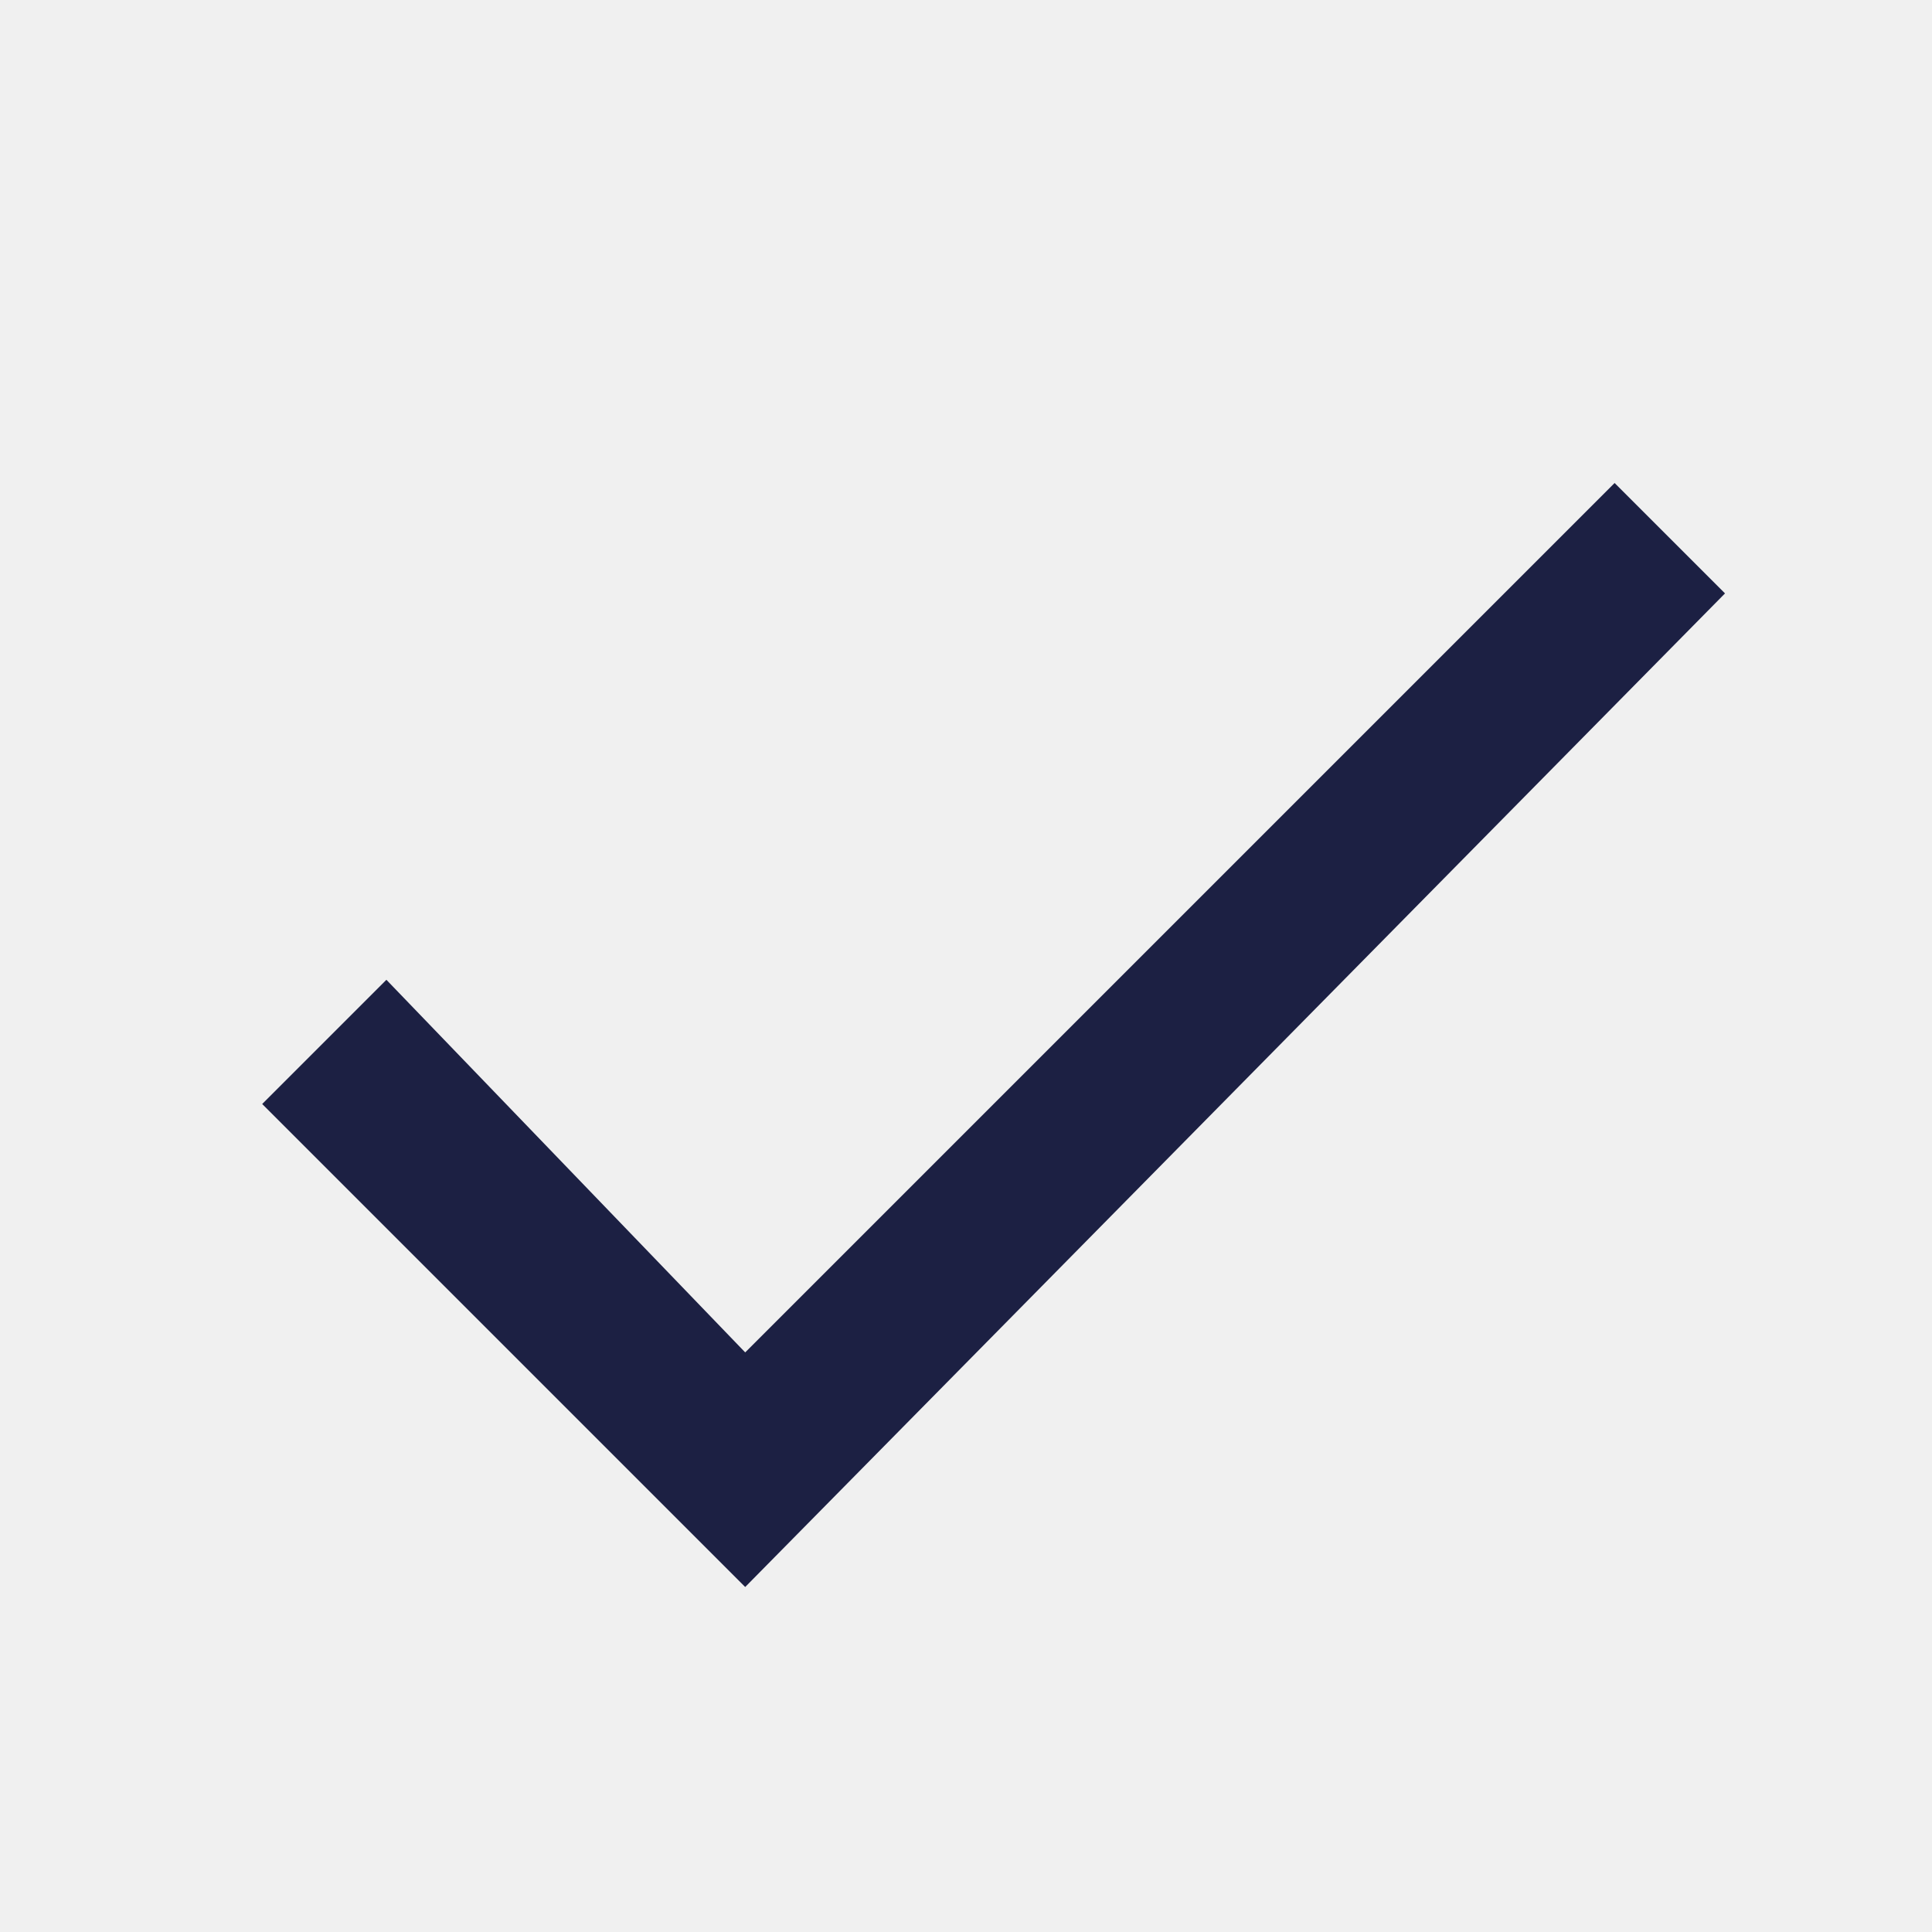
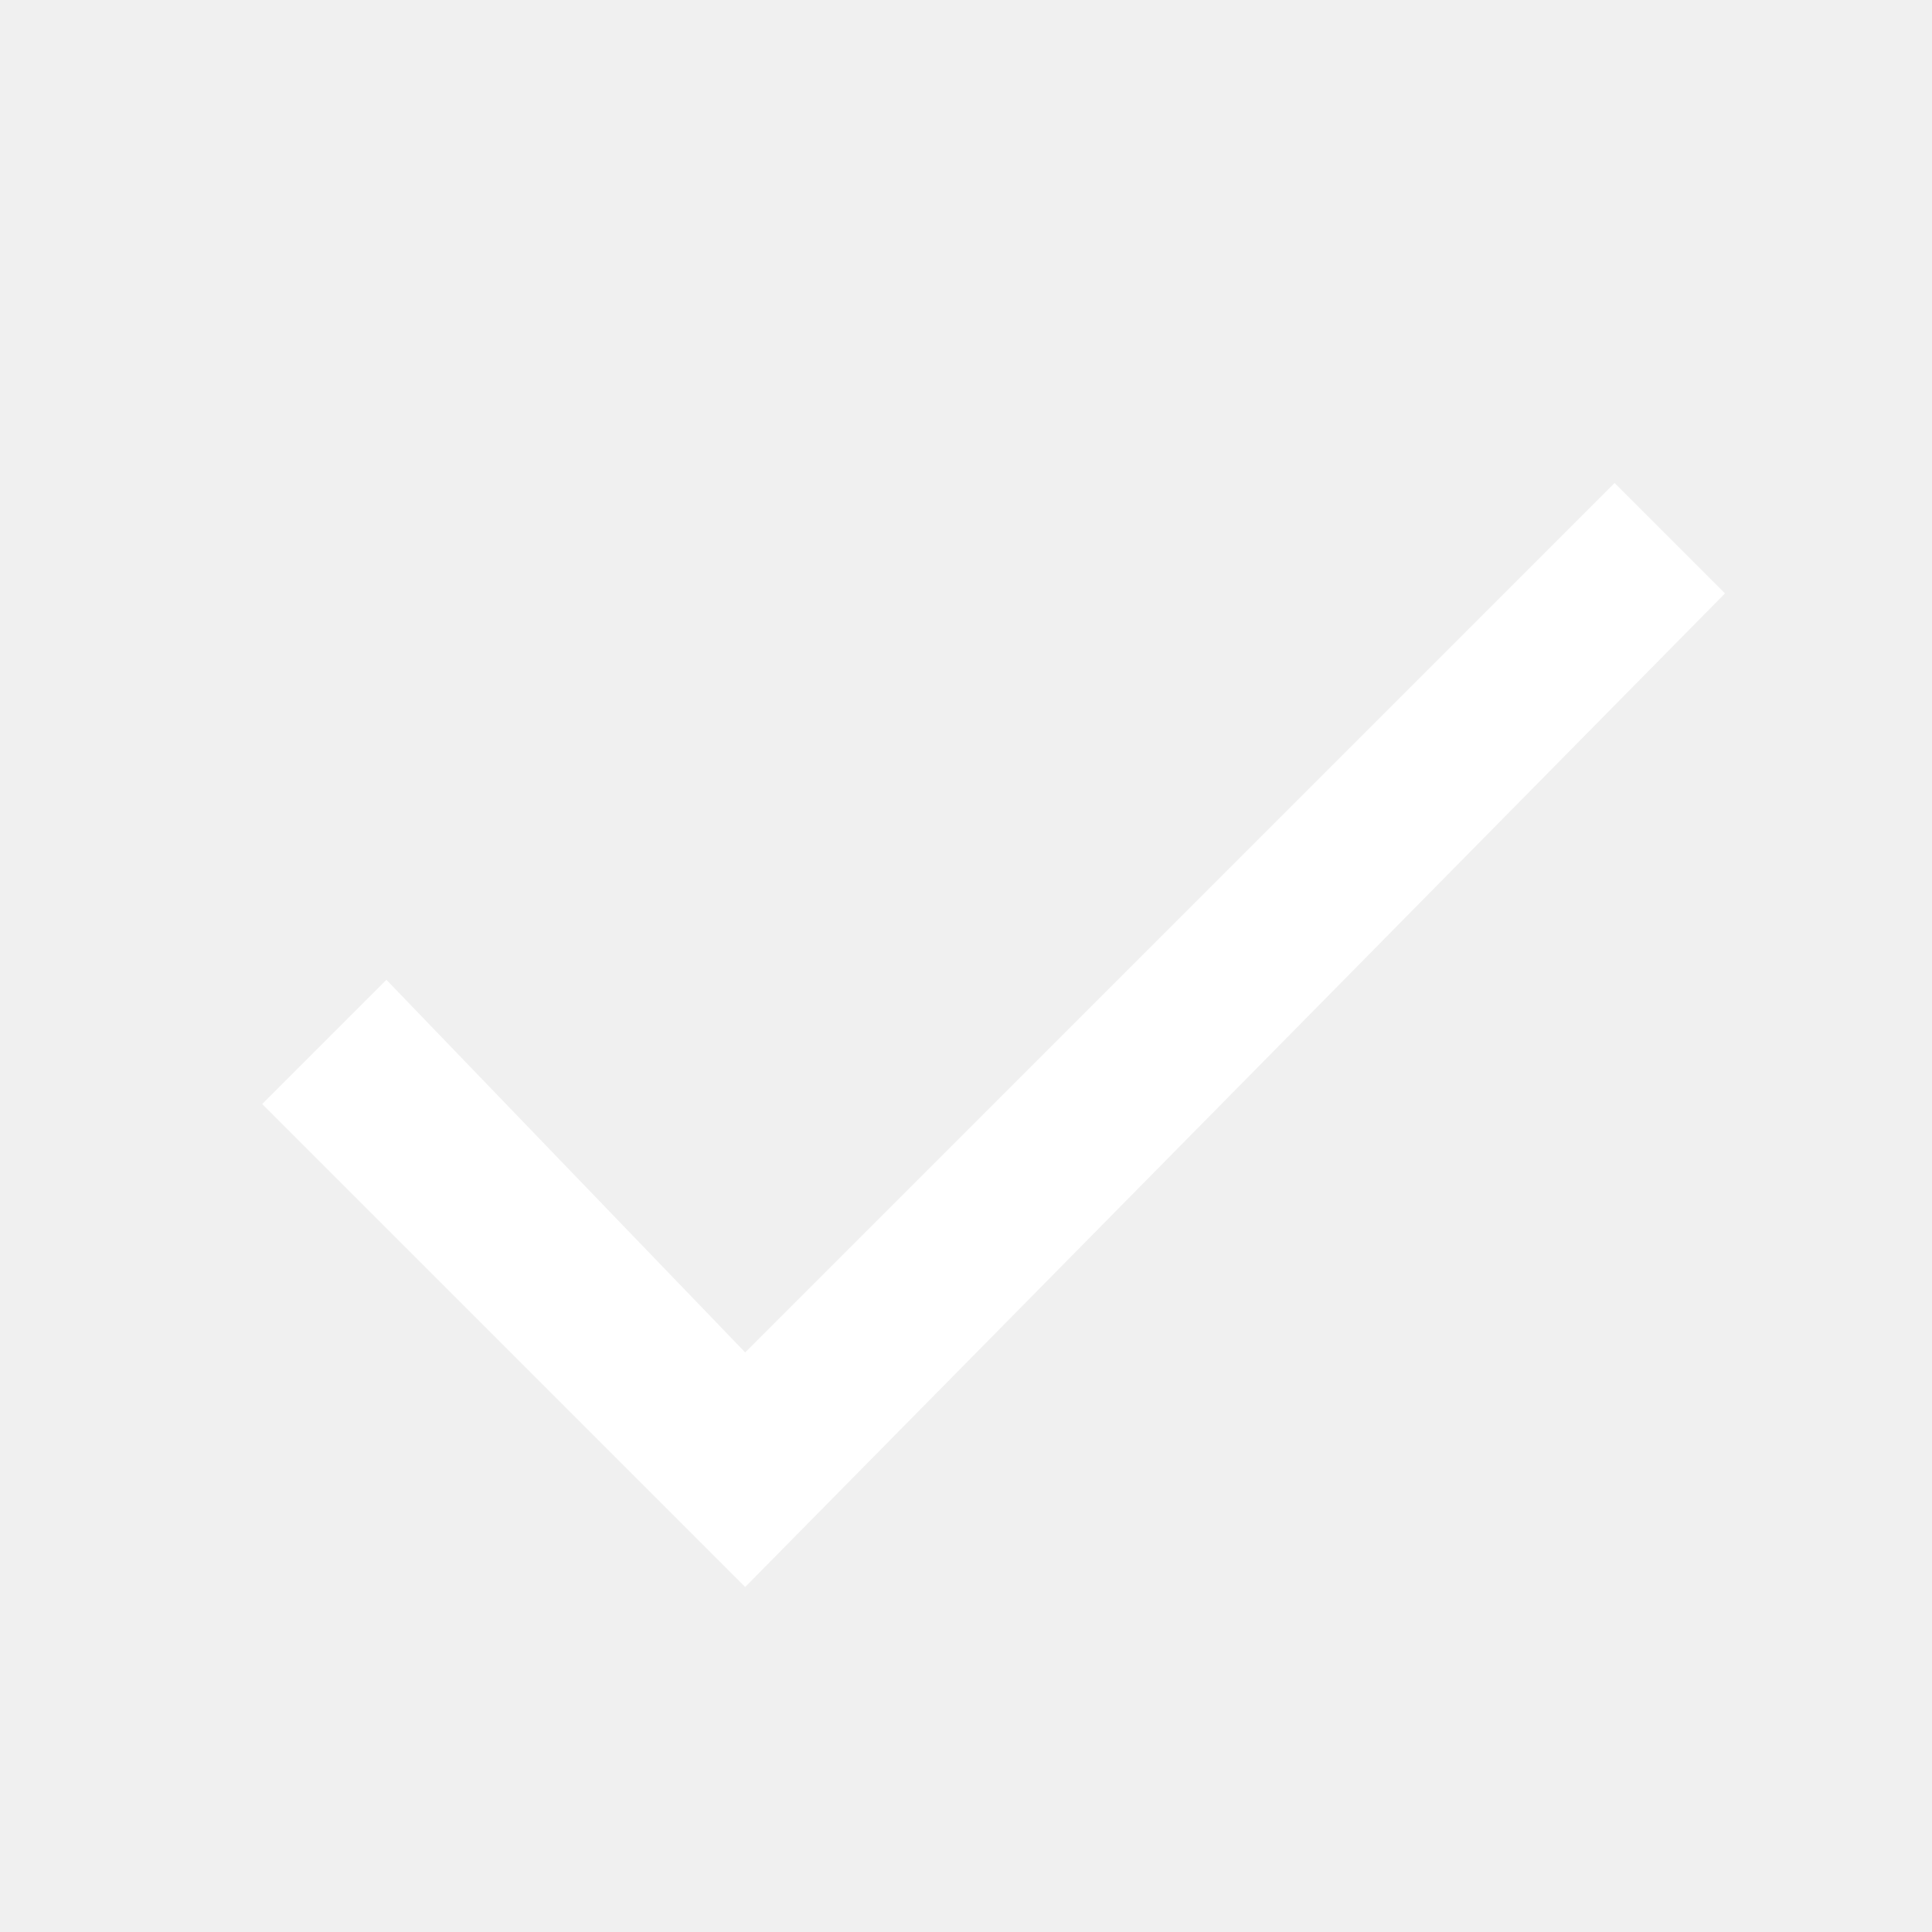
<svg xmlns="http://www.w3.org/2000/svg" version="1.1" id="Layer_1" x="0px" y="0px" viewBox="0 0 14 14" style="enable-background:new 0 0 14 14;" xml:space="preserve">
-   <g id="XMLID_1_" fill="#1c2043">
+   <g id="XMLID_1_" fill="#fff">
    <polygon id="XMLID_529_" points="5.4,11.5 1.9,8 2.8,7.1 5.4,9.8 11.7,3.5 12.5,4.3  " />
  </g>
</svg>
